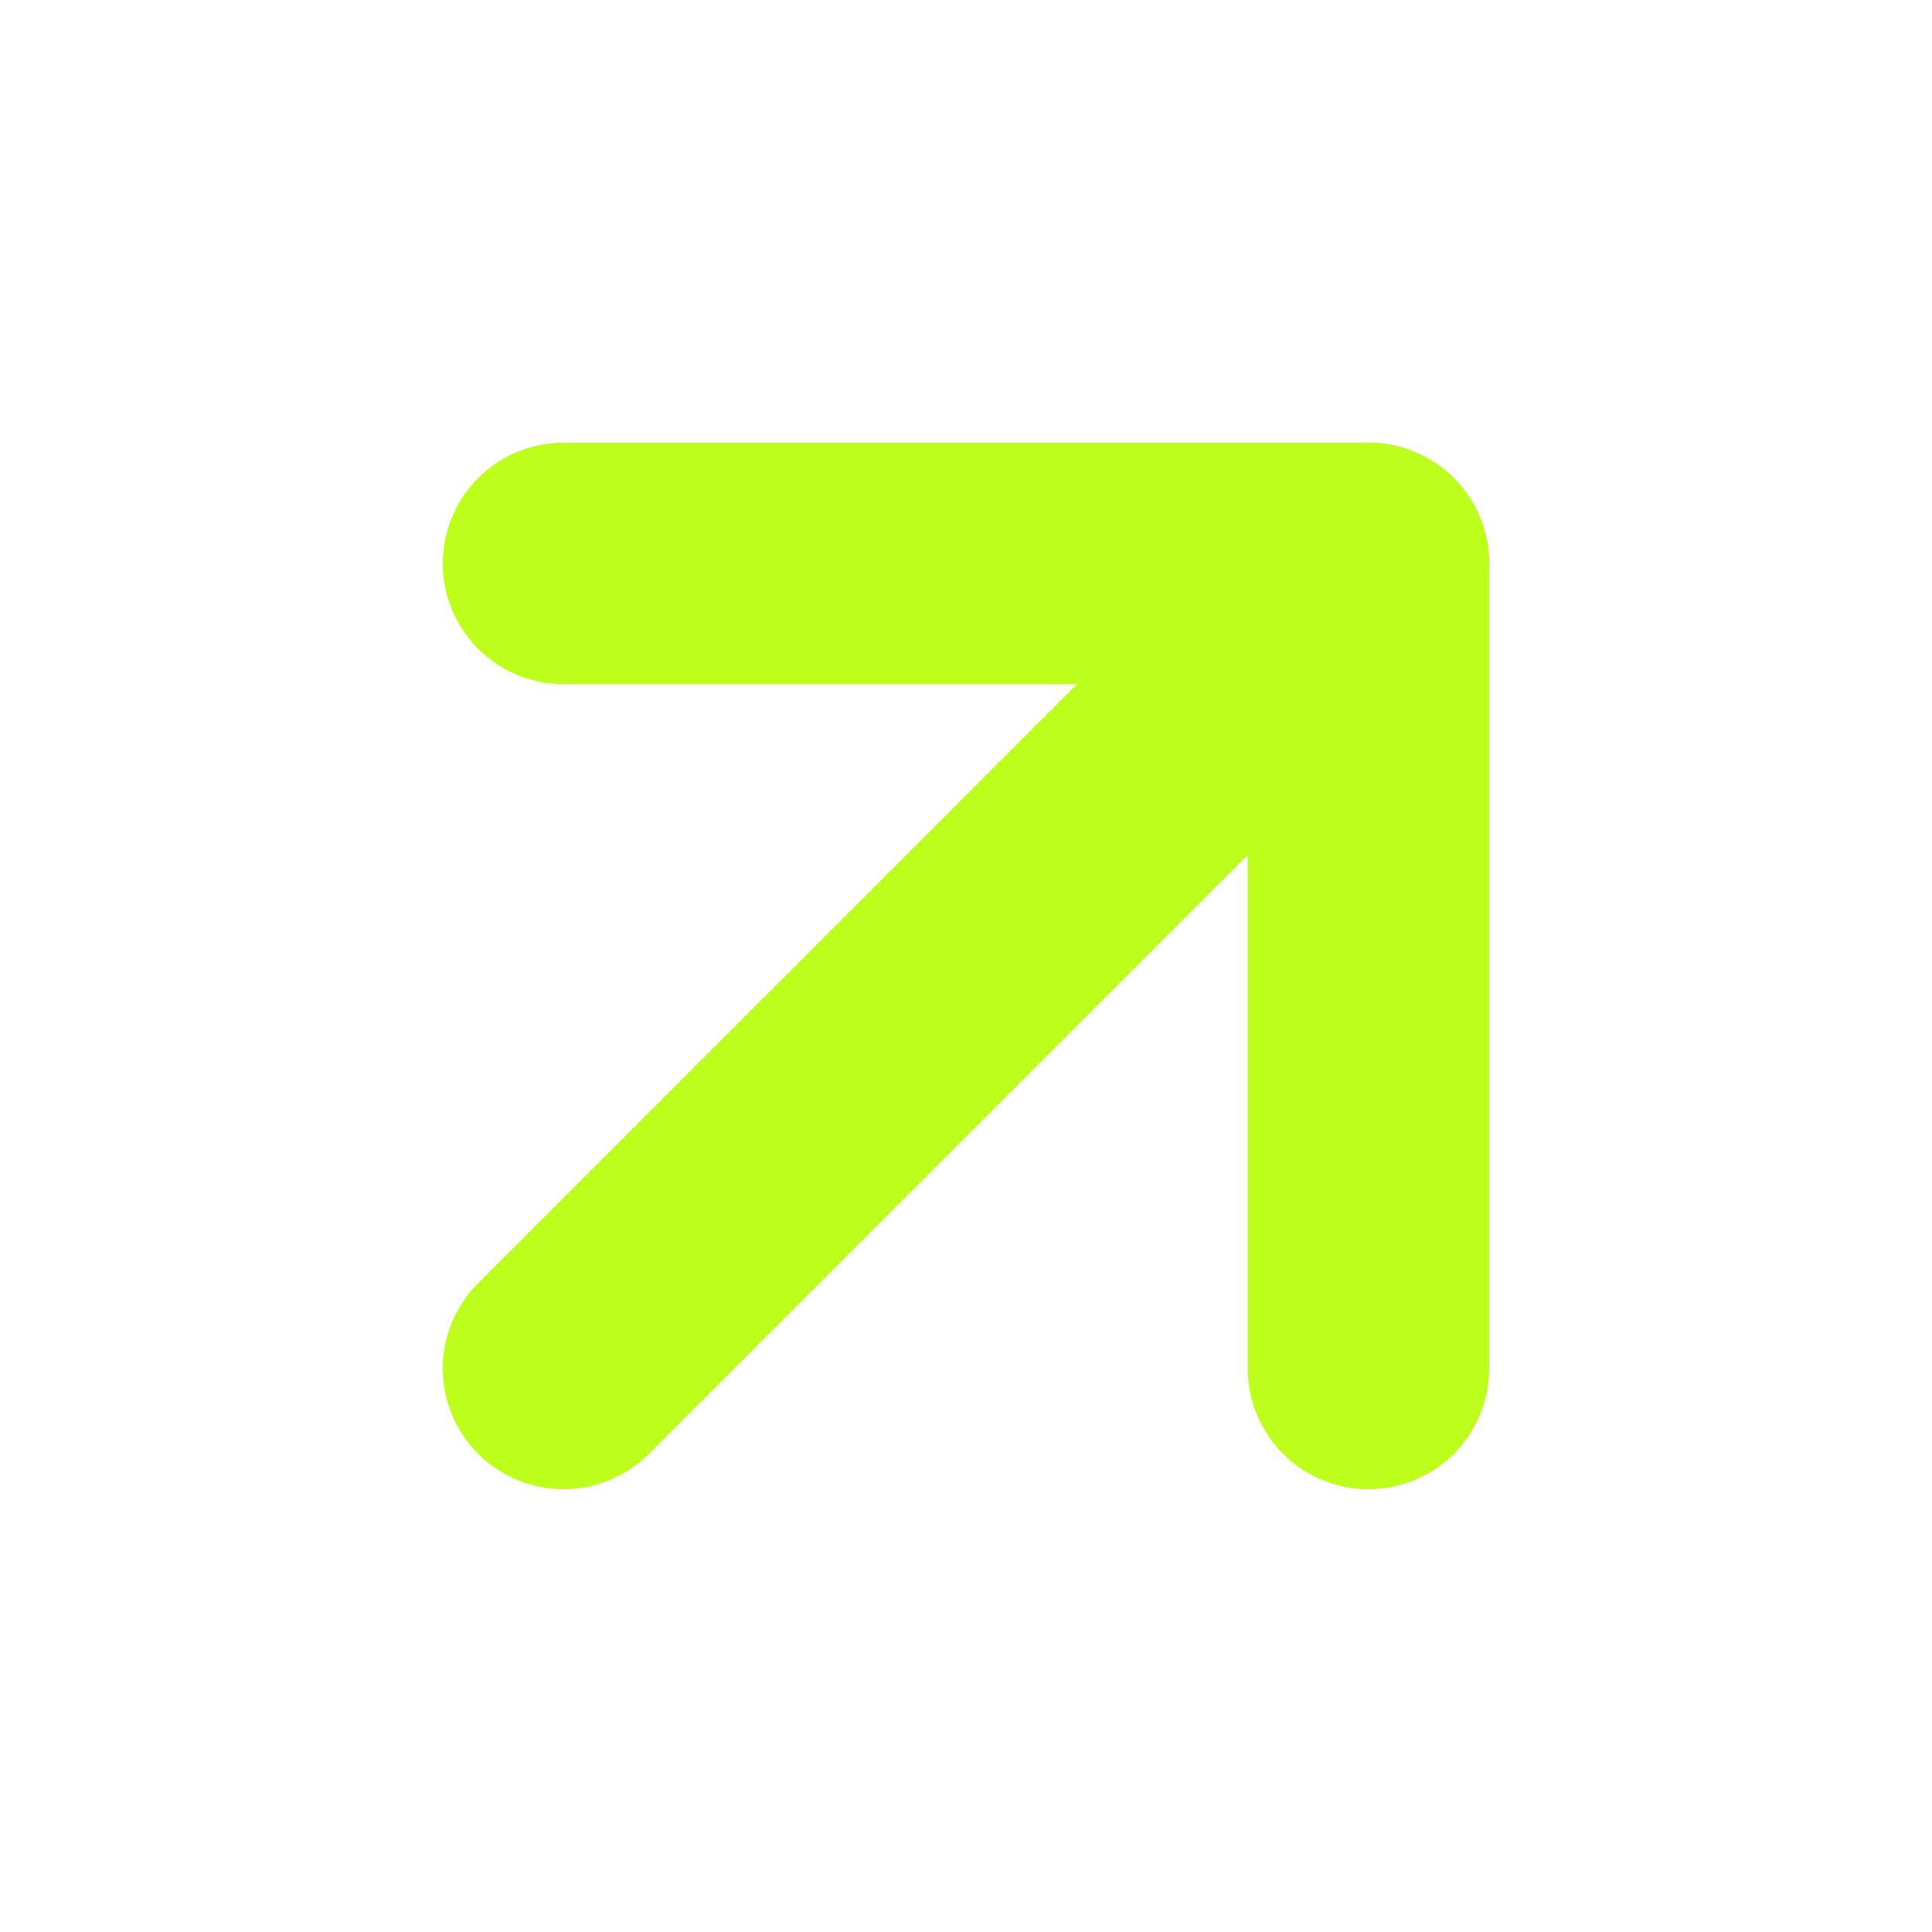
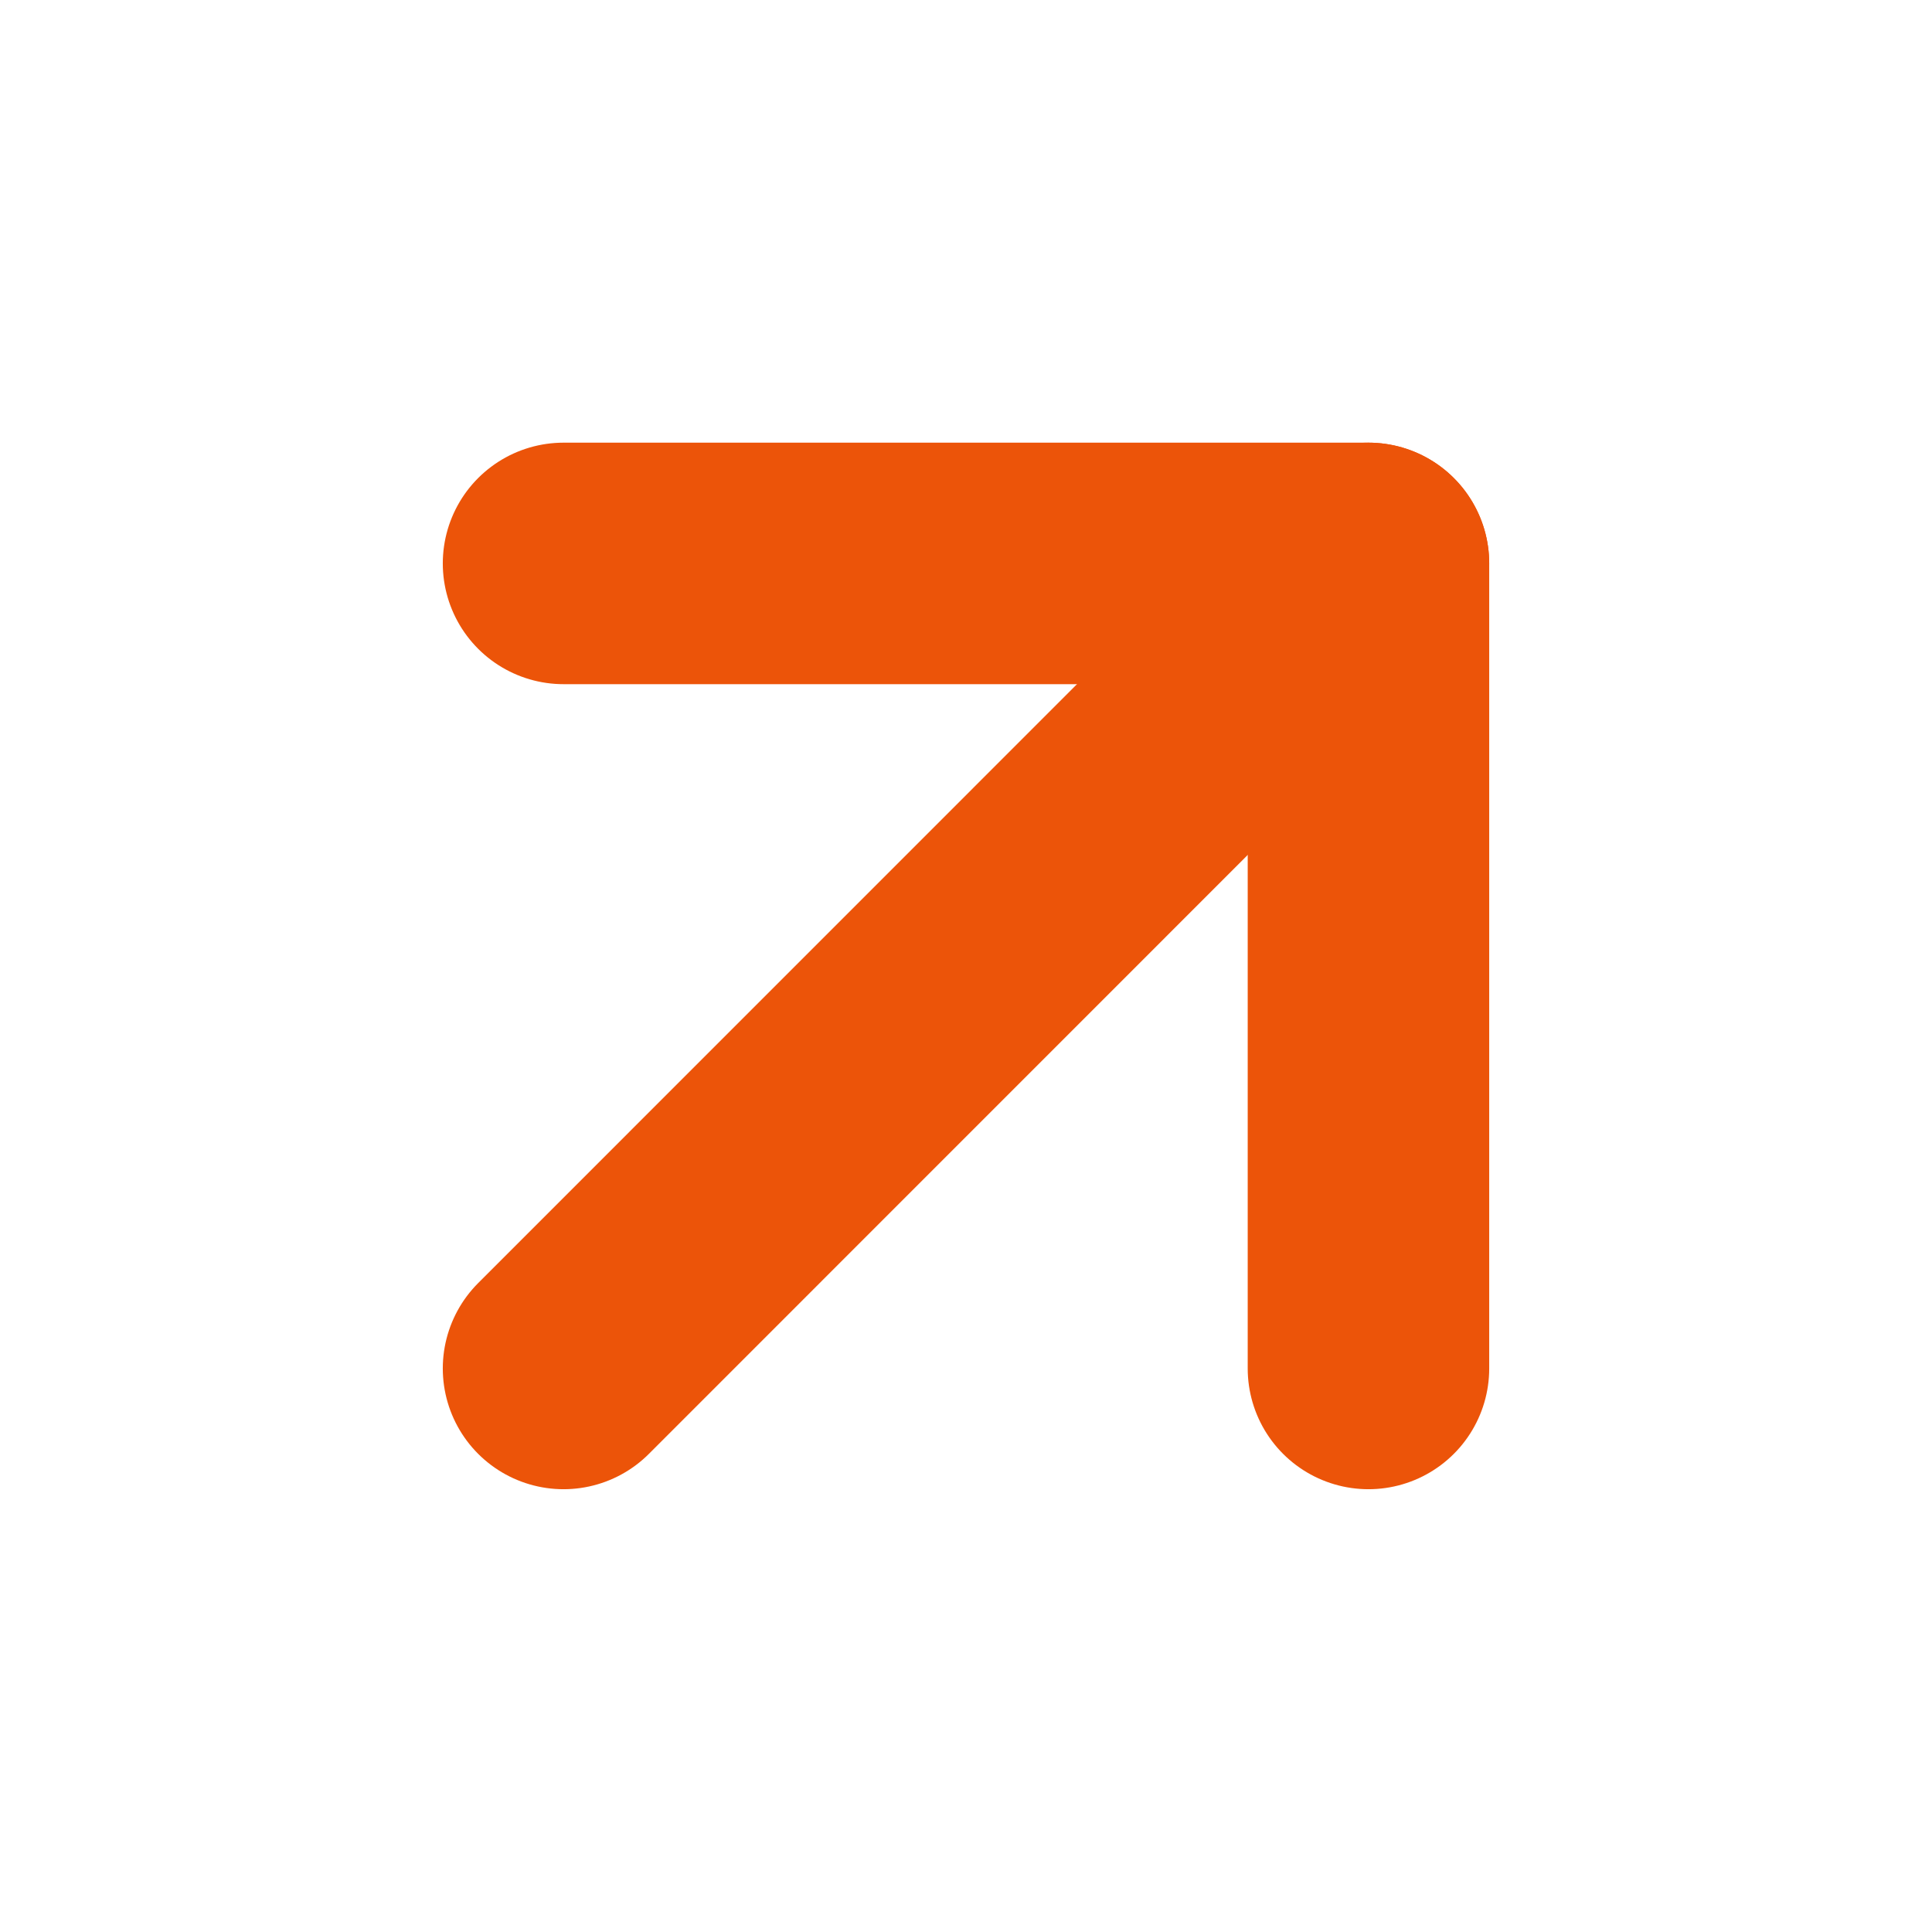
<svg xmlns="http://www.w3.org/2000/svg" width="16" height="16" viewBox="0 0 16 16" fill="none">
-   <path d="M4.667 11.333L11.333 4.666" stroke="#BDFE1C" stroke-width="2" stroke-linecap="round" stroke-linejoin="round" />
-   <path d="M4.667 4.666H11.333V11.333" stroke="#BDFE1C" stroke-width="2" stroke-linecap="round" stroke-linejoin="round" />
+   <path d="M4.667 11.333L11.333 4.666" stroke="#EC5409" stroke-width="2" stroke-linecap="round" stroke-linejoin="round" />
+   <path d="M4.667 4.666H11.333V11.333" stroke="#EC5409" stroke-width="2" stroke-linecap="round" stroke-linejoin="round" />
</svg>
